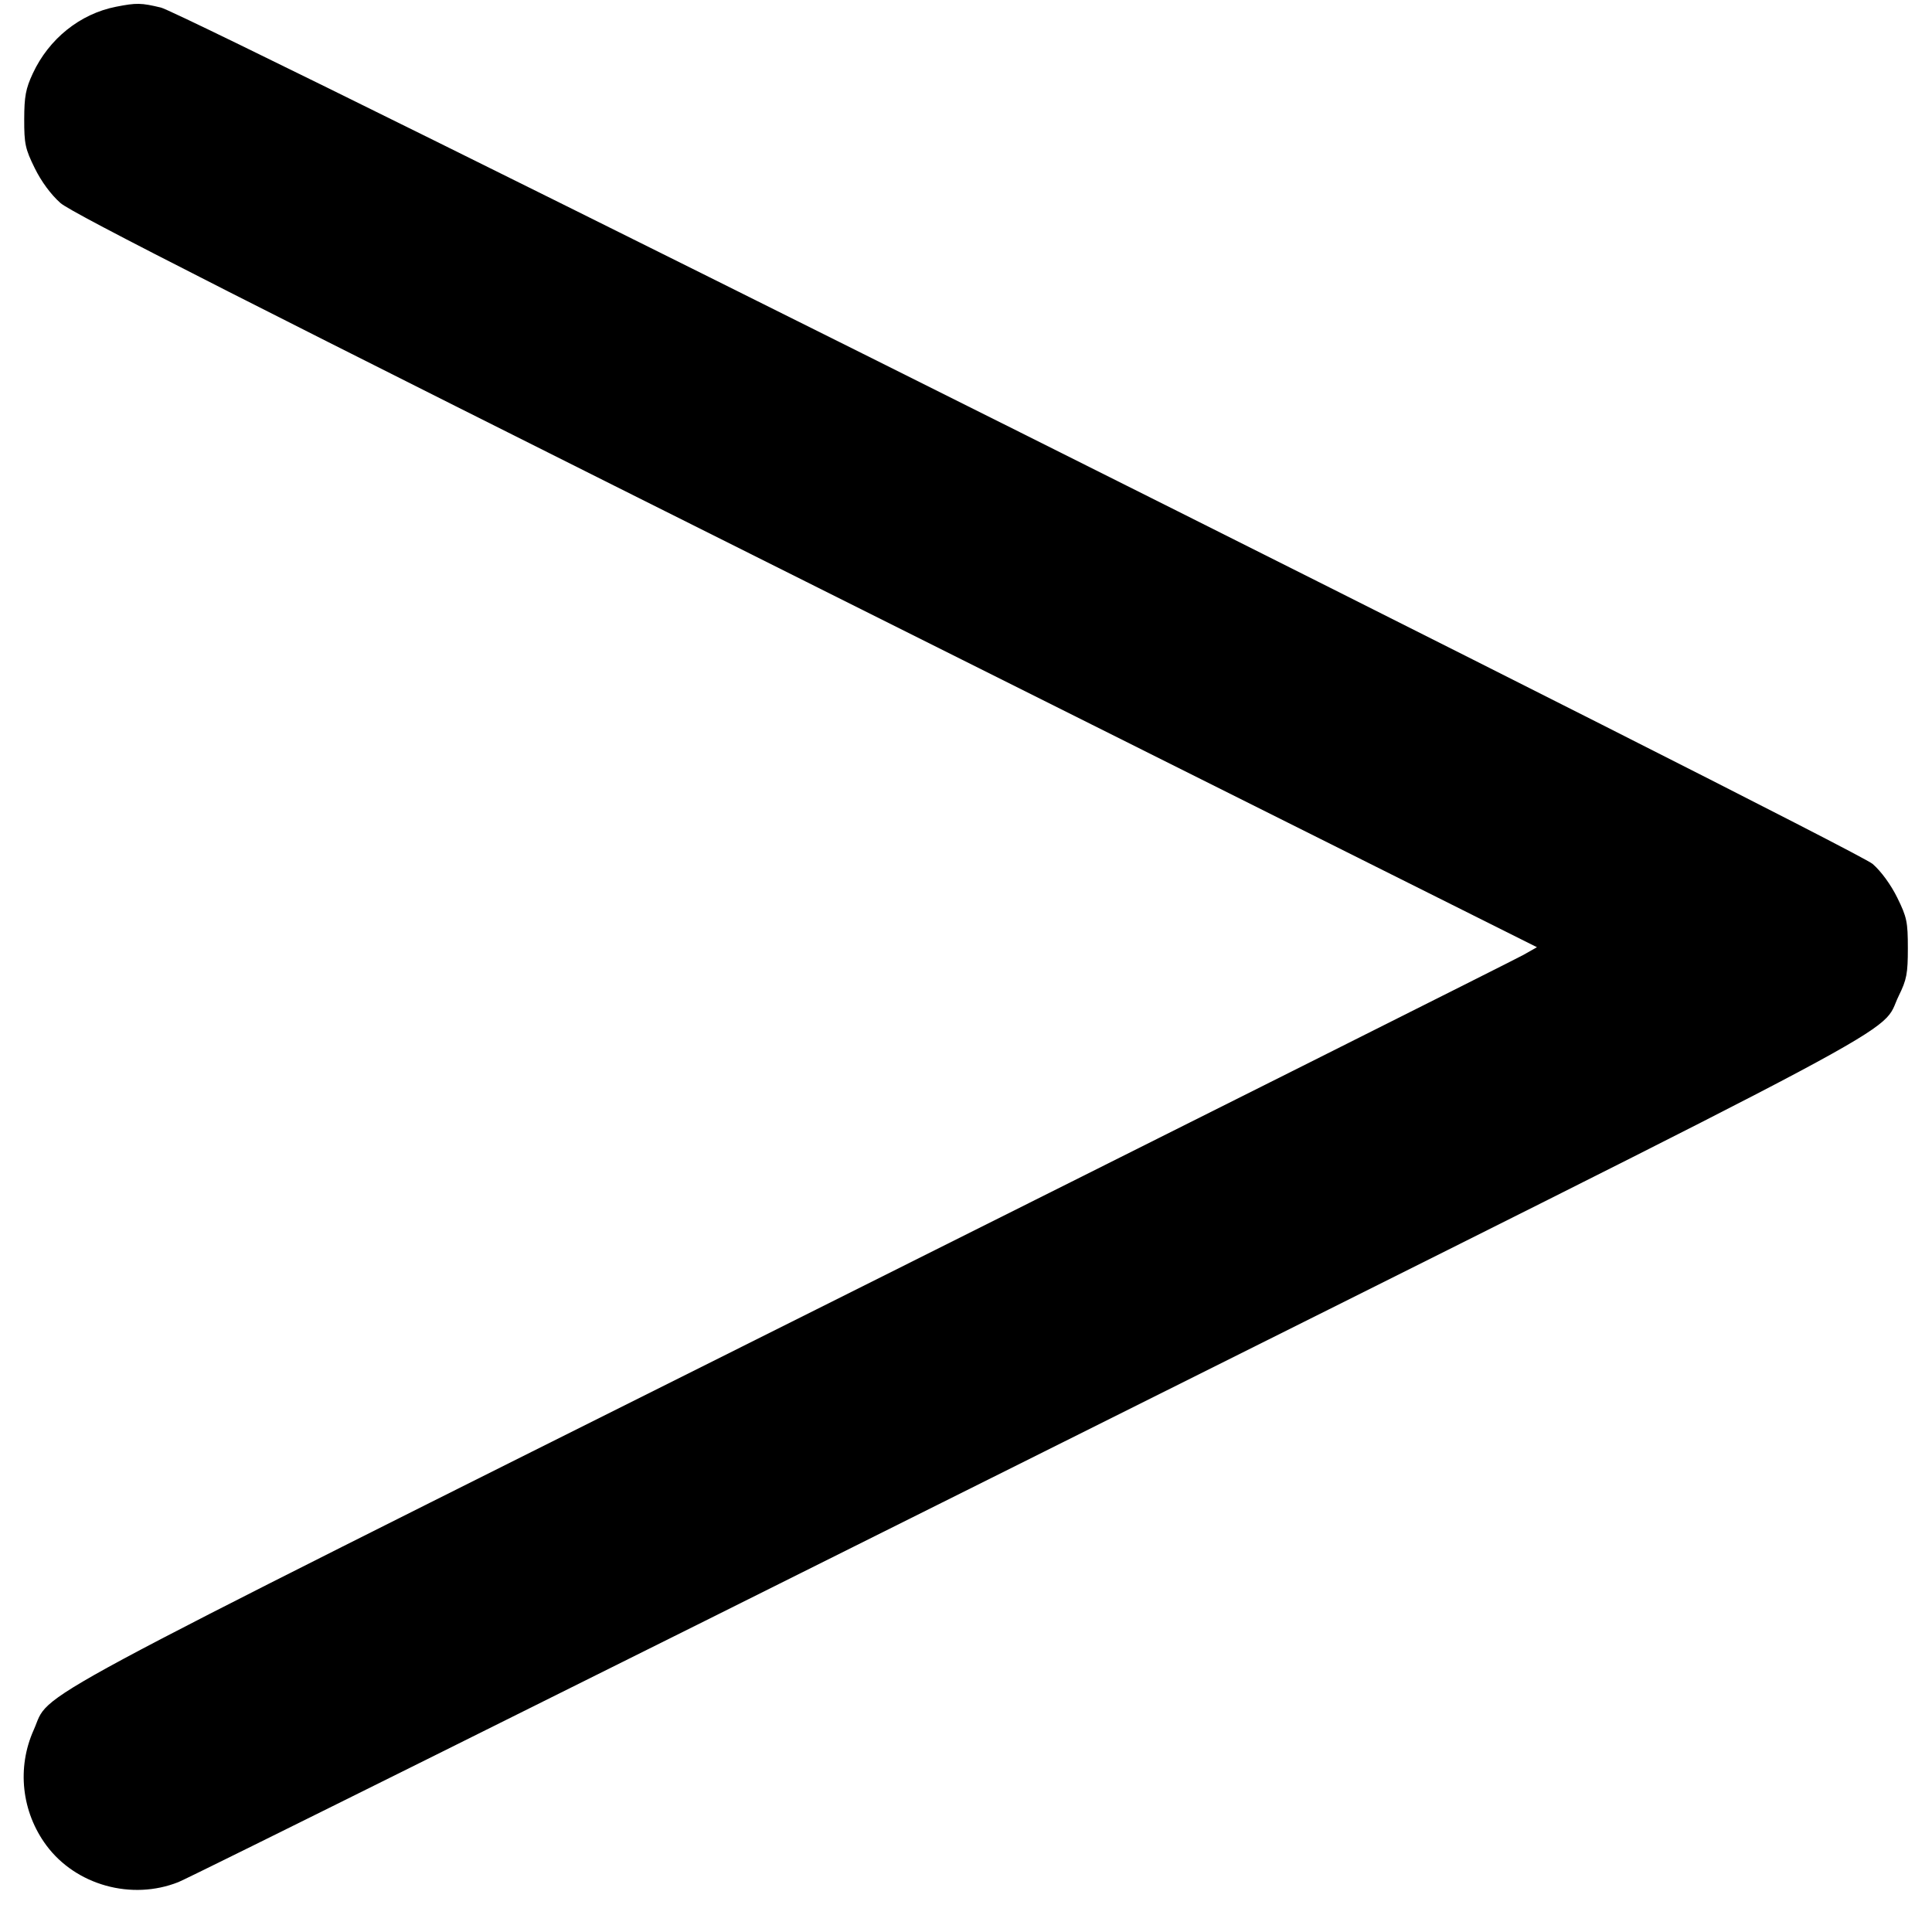
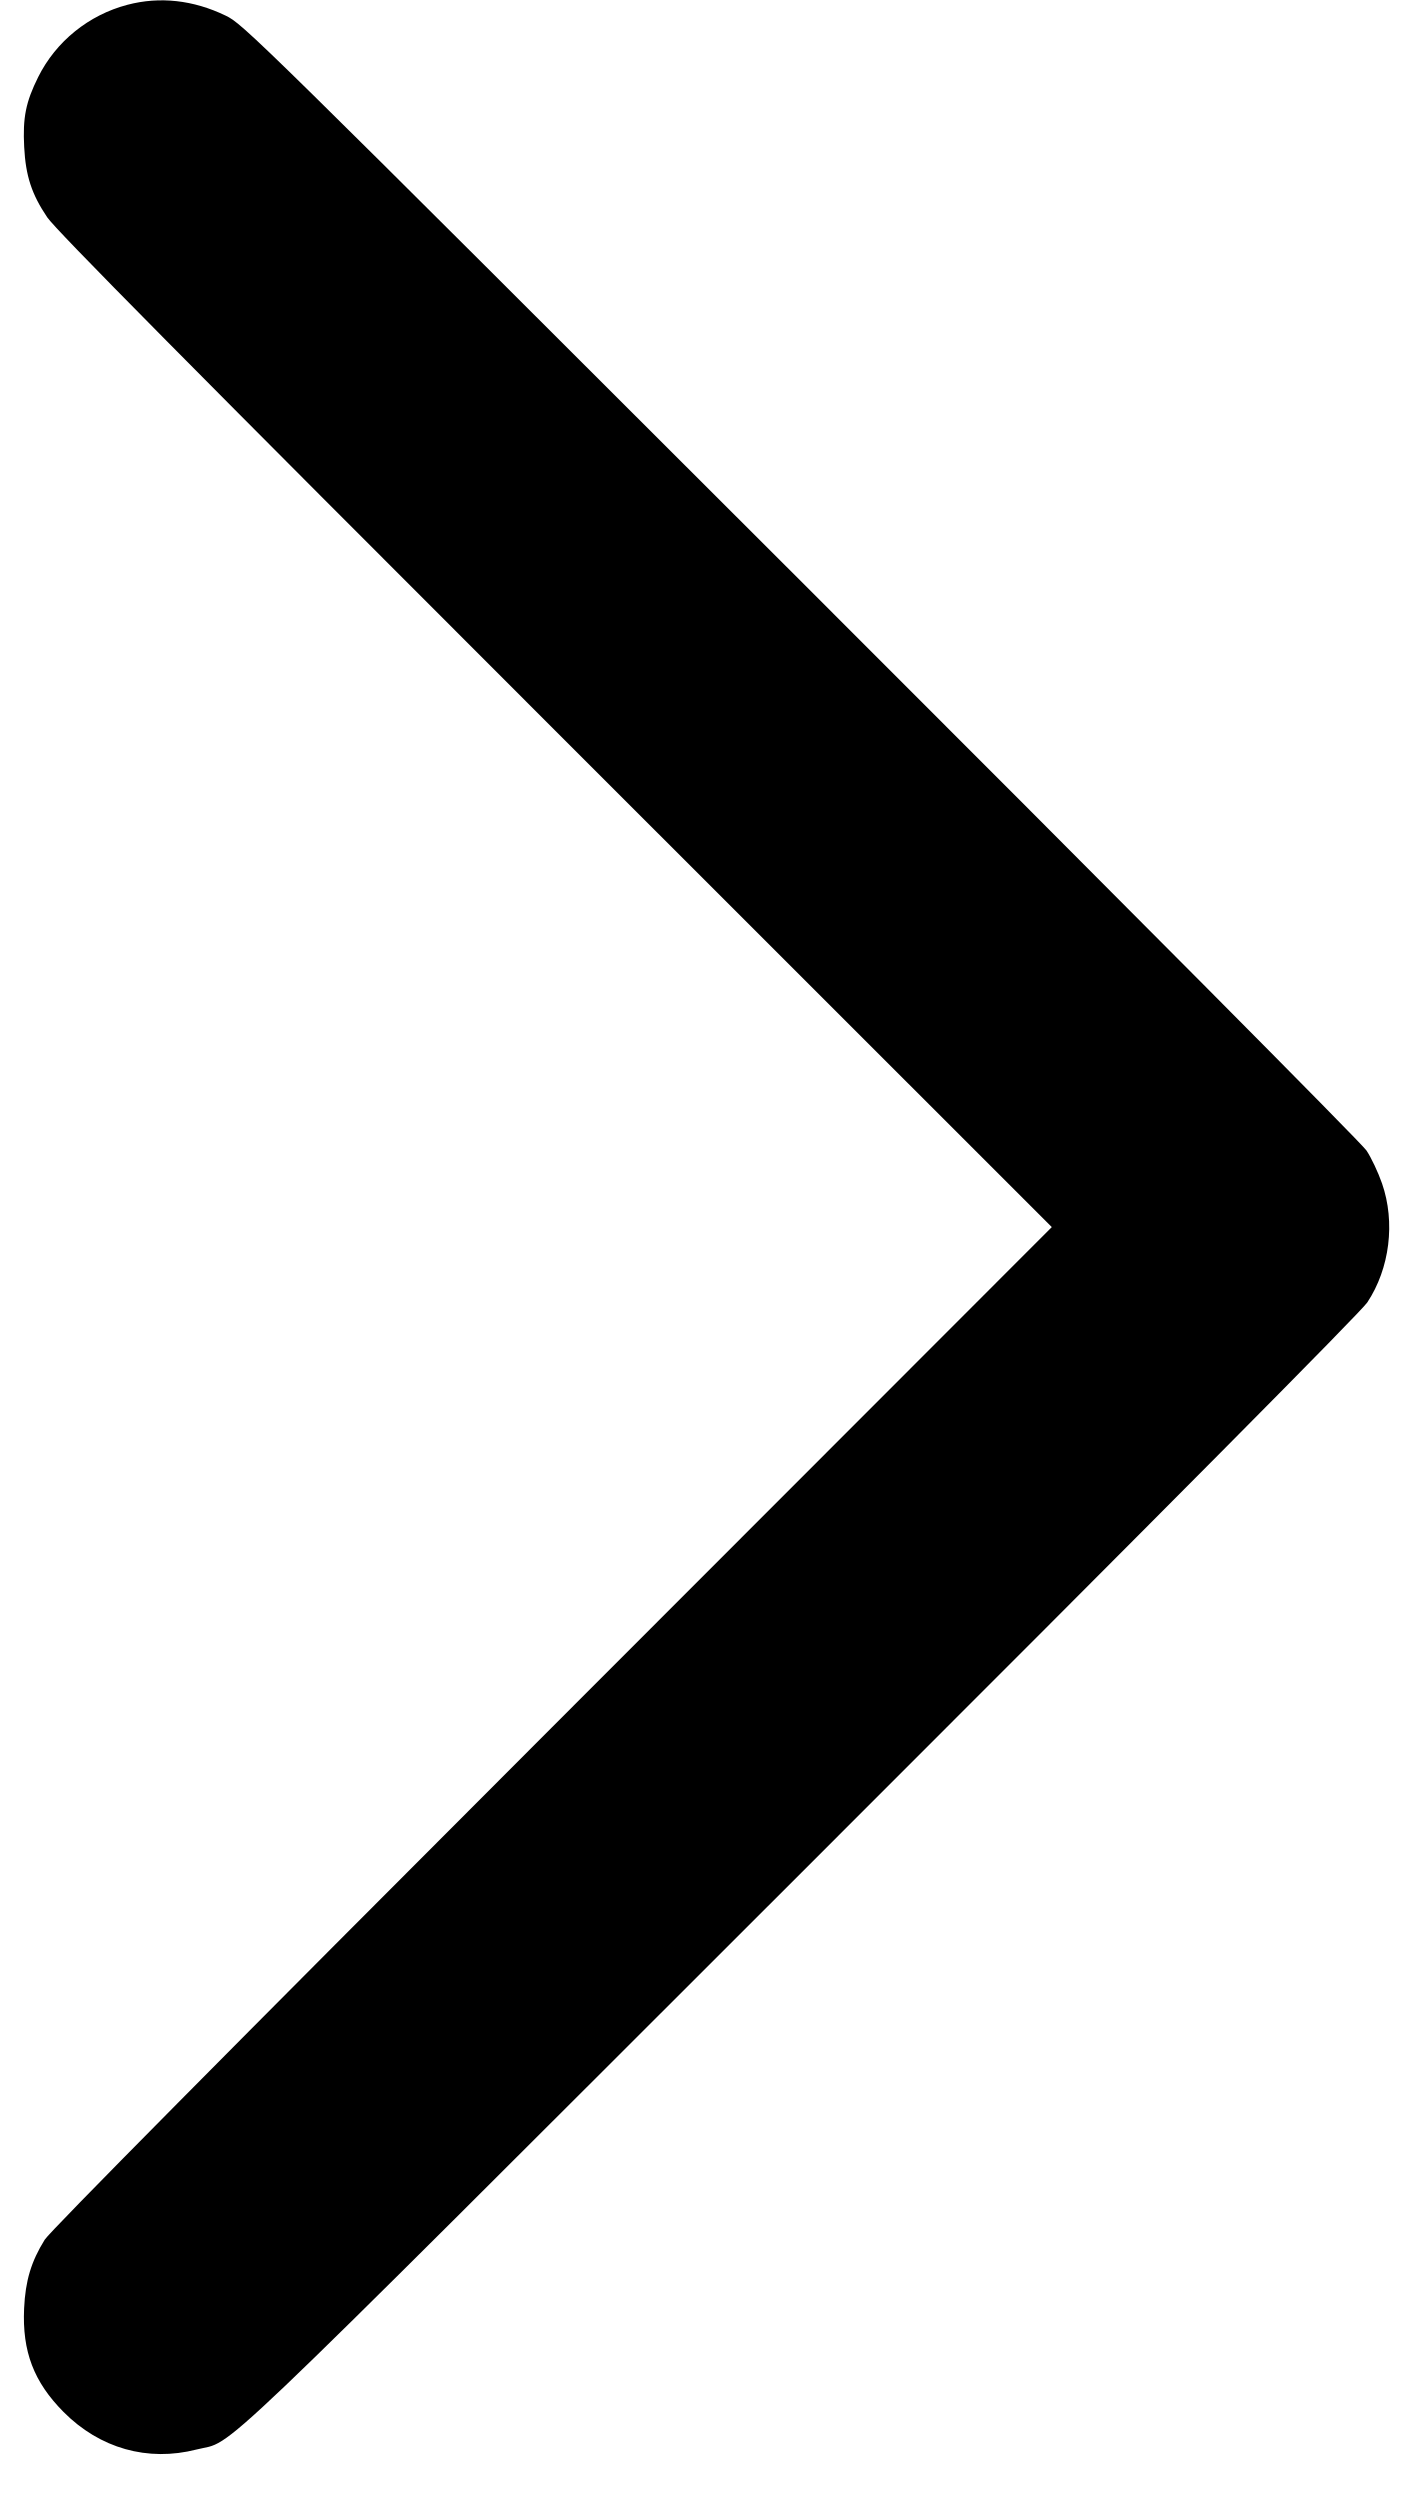
- <svg xmlns="http://www.w3.org/2000/svg" width="422" height="422" fill="none">
-   <path d="M25.352 1.472c-7.859 1.54-14.663 6.994-18.191 14.581-1.542 3.317-1.858 5.006-1.871 9.985-.013 5.371.225 6.481 2.297 10.689 1.449 2.945 3.547 5.787 5.626 7.624 2.537 2.24 40.799 21.672 162.906 82.735l159.591 79.808-2.962 1.683c-1.63.925-73.604 37.013-159.943 80.195C.281 375.058 11.281 369.134 7.363 377.864c-3.709 8.265-2.657 17.886 2.755 25.203 6.445 8.713 18.665 12.107 28.881 8.02 2.432-.973 86.054-42.551 185.826-92.394 199.599-99.715 185.503-92.205 189.918-101.195 1.729-3.521 1.982-4.846 1.982-10.381 0-5.752-.216-6.784-2.312-11.041-1.4-2.844-3.52-5.75-5.378-7.37C405.044 185.225 40.895 3.039 35.167 1.658 30.836.614 29.826.595 25.352 1.472" fill-rule="evenodd" fill="#000" />
+ <svg xmlns="http://www.w3.org/2000/svg" width="253" height="448" fill="none">
+   <path d="M22.855.853C15.897 2.675 10.023 7.425 6.851 13.791c-2.231 4.48-2.791 7.272-2.517 12.558.269 5.189 1.342 8.461 4.13 12.595 1.511 2.241 24.797 25.772 91.025 91.982l88.993 88.969-89.535 89.606c-58.676 58.724-90.016 90.38-90.931 91.85-2.43 3.906-3.466 7.357-3.695 12.309-.356 7.712 1.727 13.184 7.064 18.561 6.488 6.537 15.087 8.969 23.819 6.735 7.158-1.83-.81 5.768 108.501-103.464 66.122-66.075 100.204-100.421 101.315-102.099 4.025-6.083 5.052-14.364 2.642-21.313-.686-1.982-1.94-4.638-2.786-5.904-.898-1.342-43.122-43.849-101.386-102.065C44.933 5.636 43.601 4.327 40.426 2.795 34.633 0 28.64-.663 22.855.853" fill-rule="evenodd" fill="#000" />
</svg>
